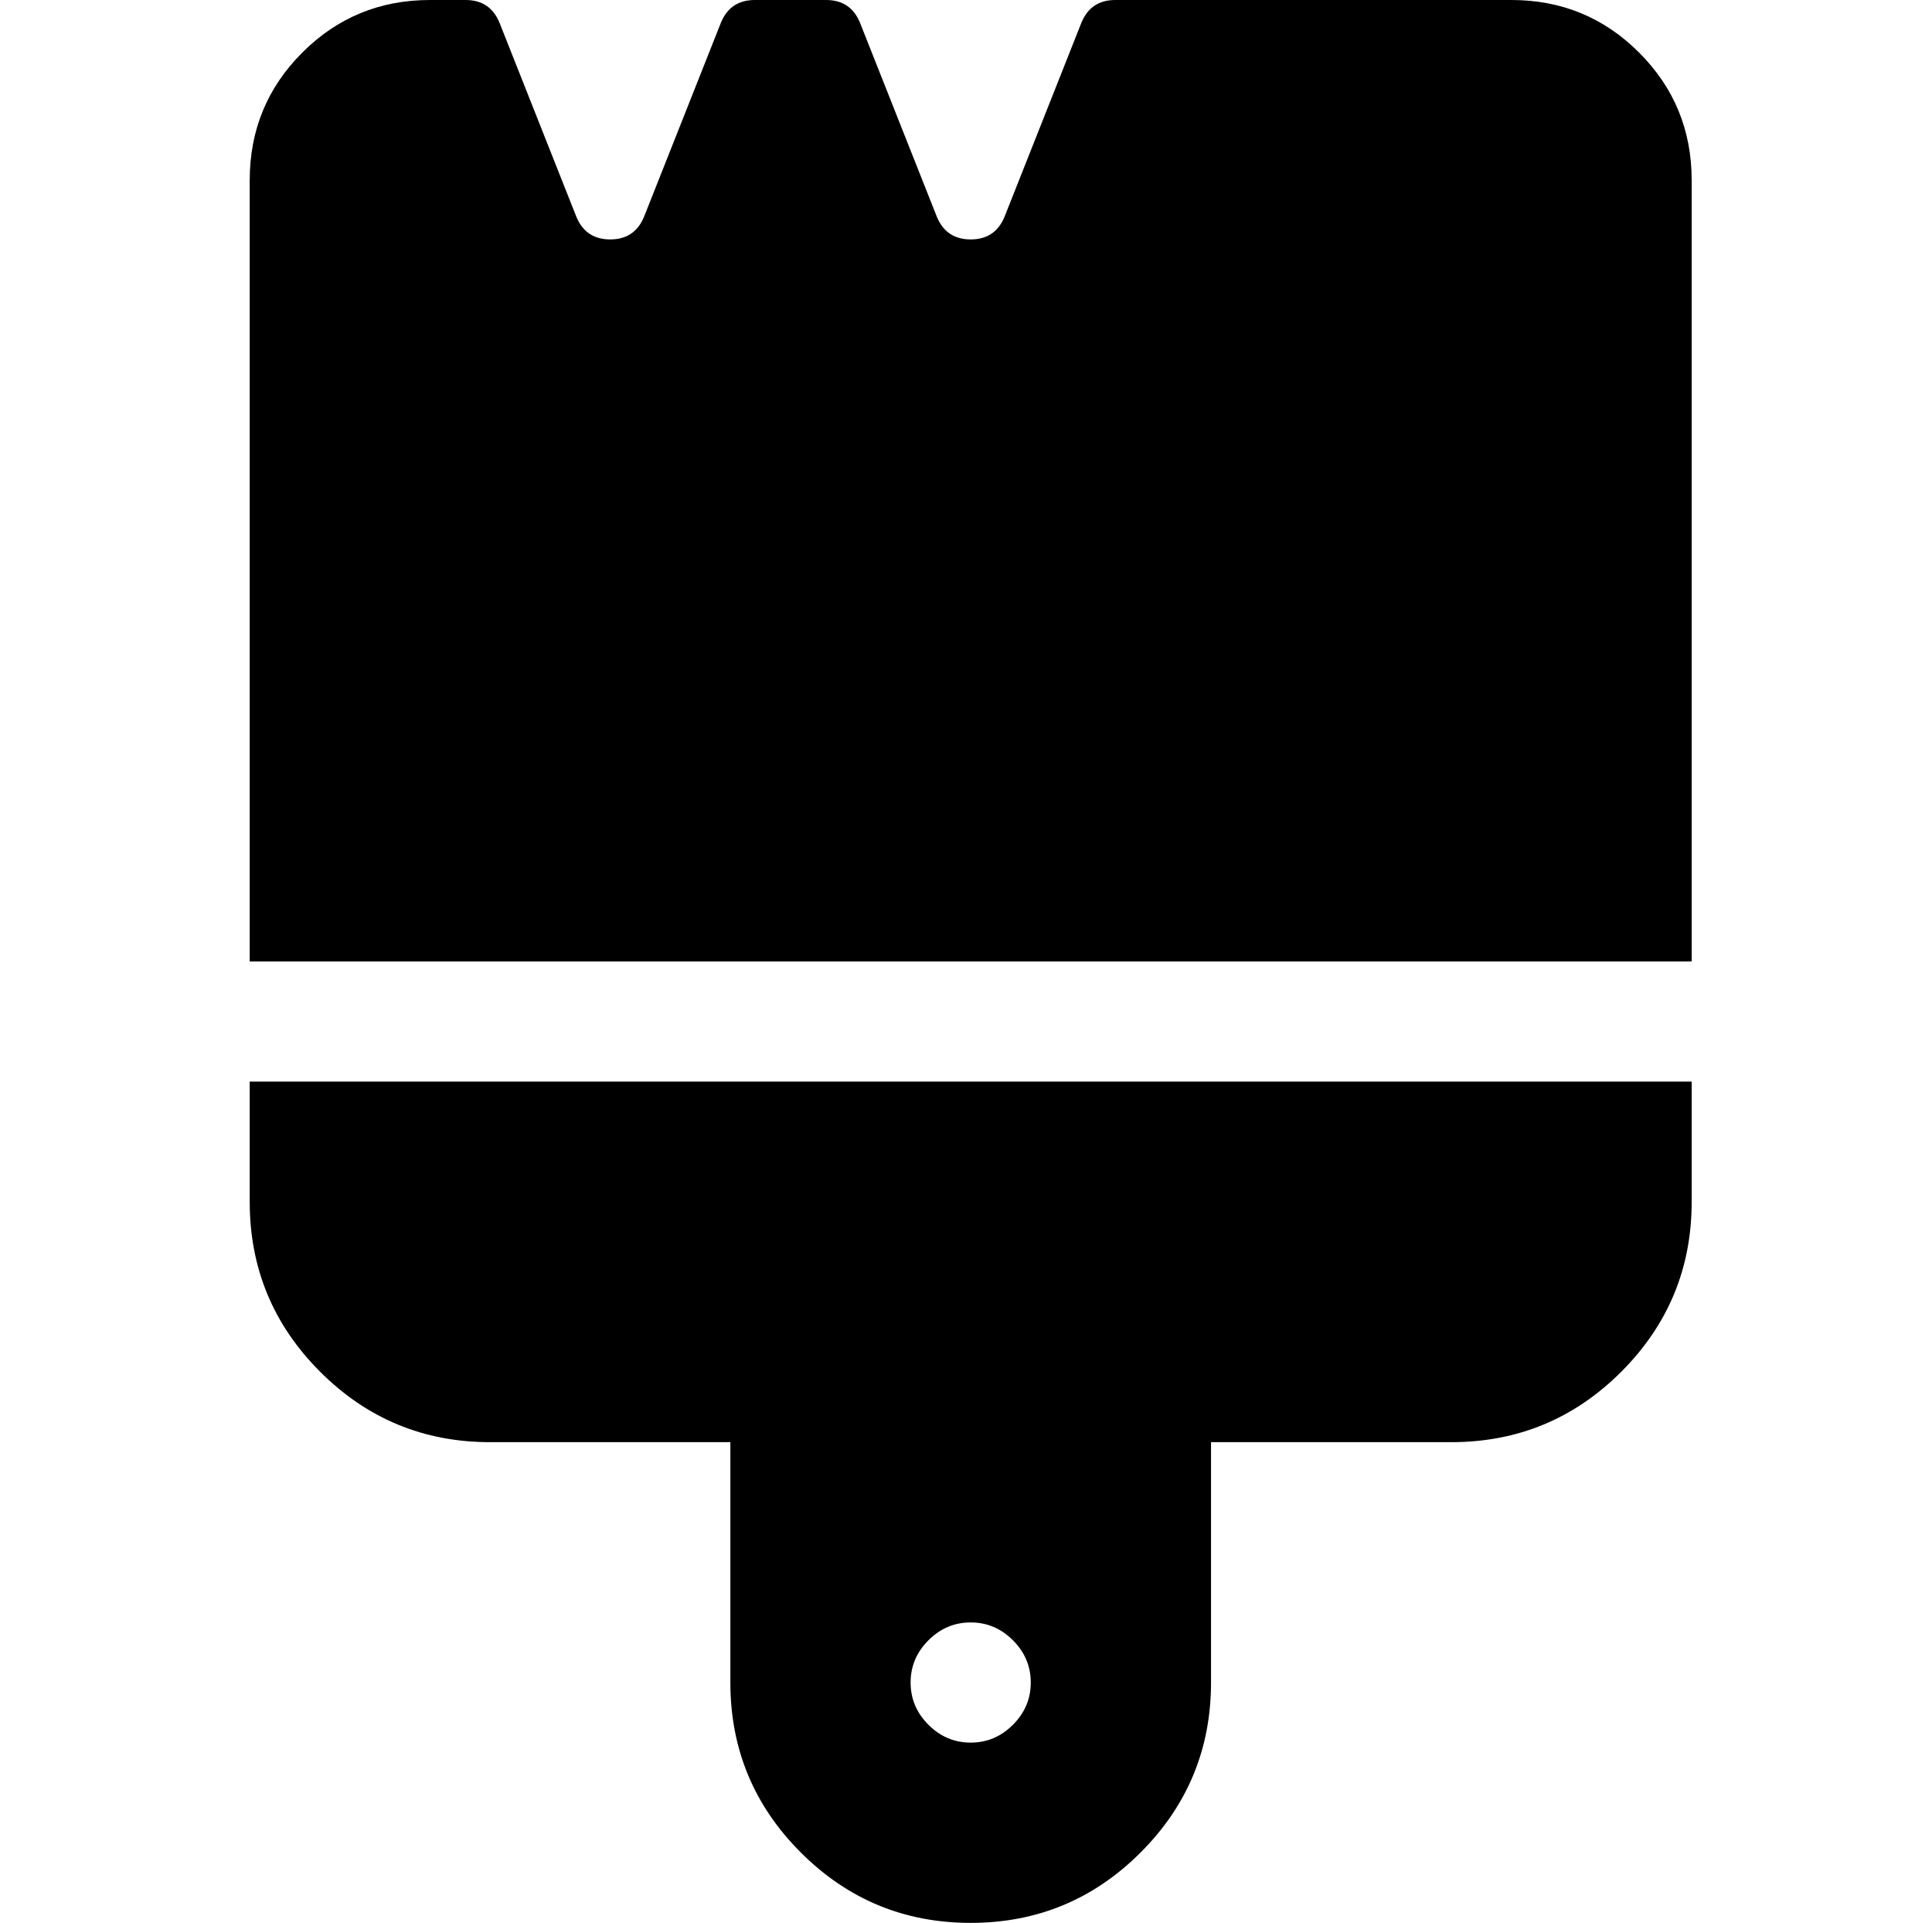
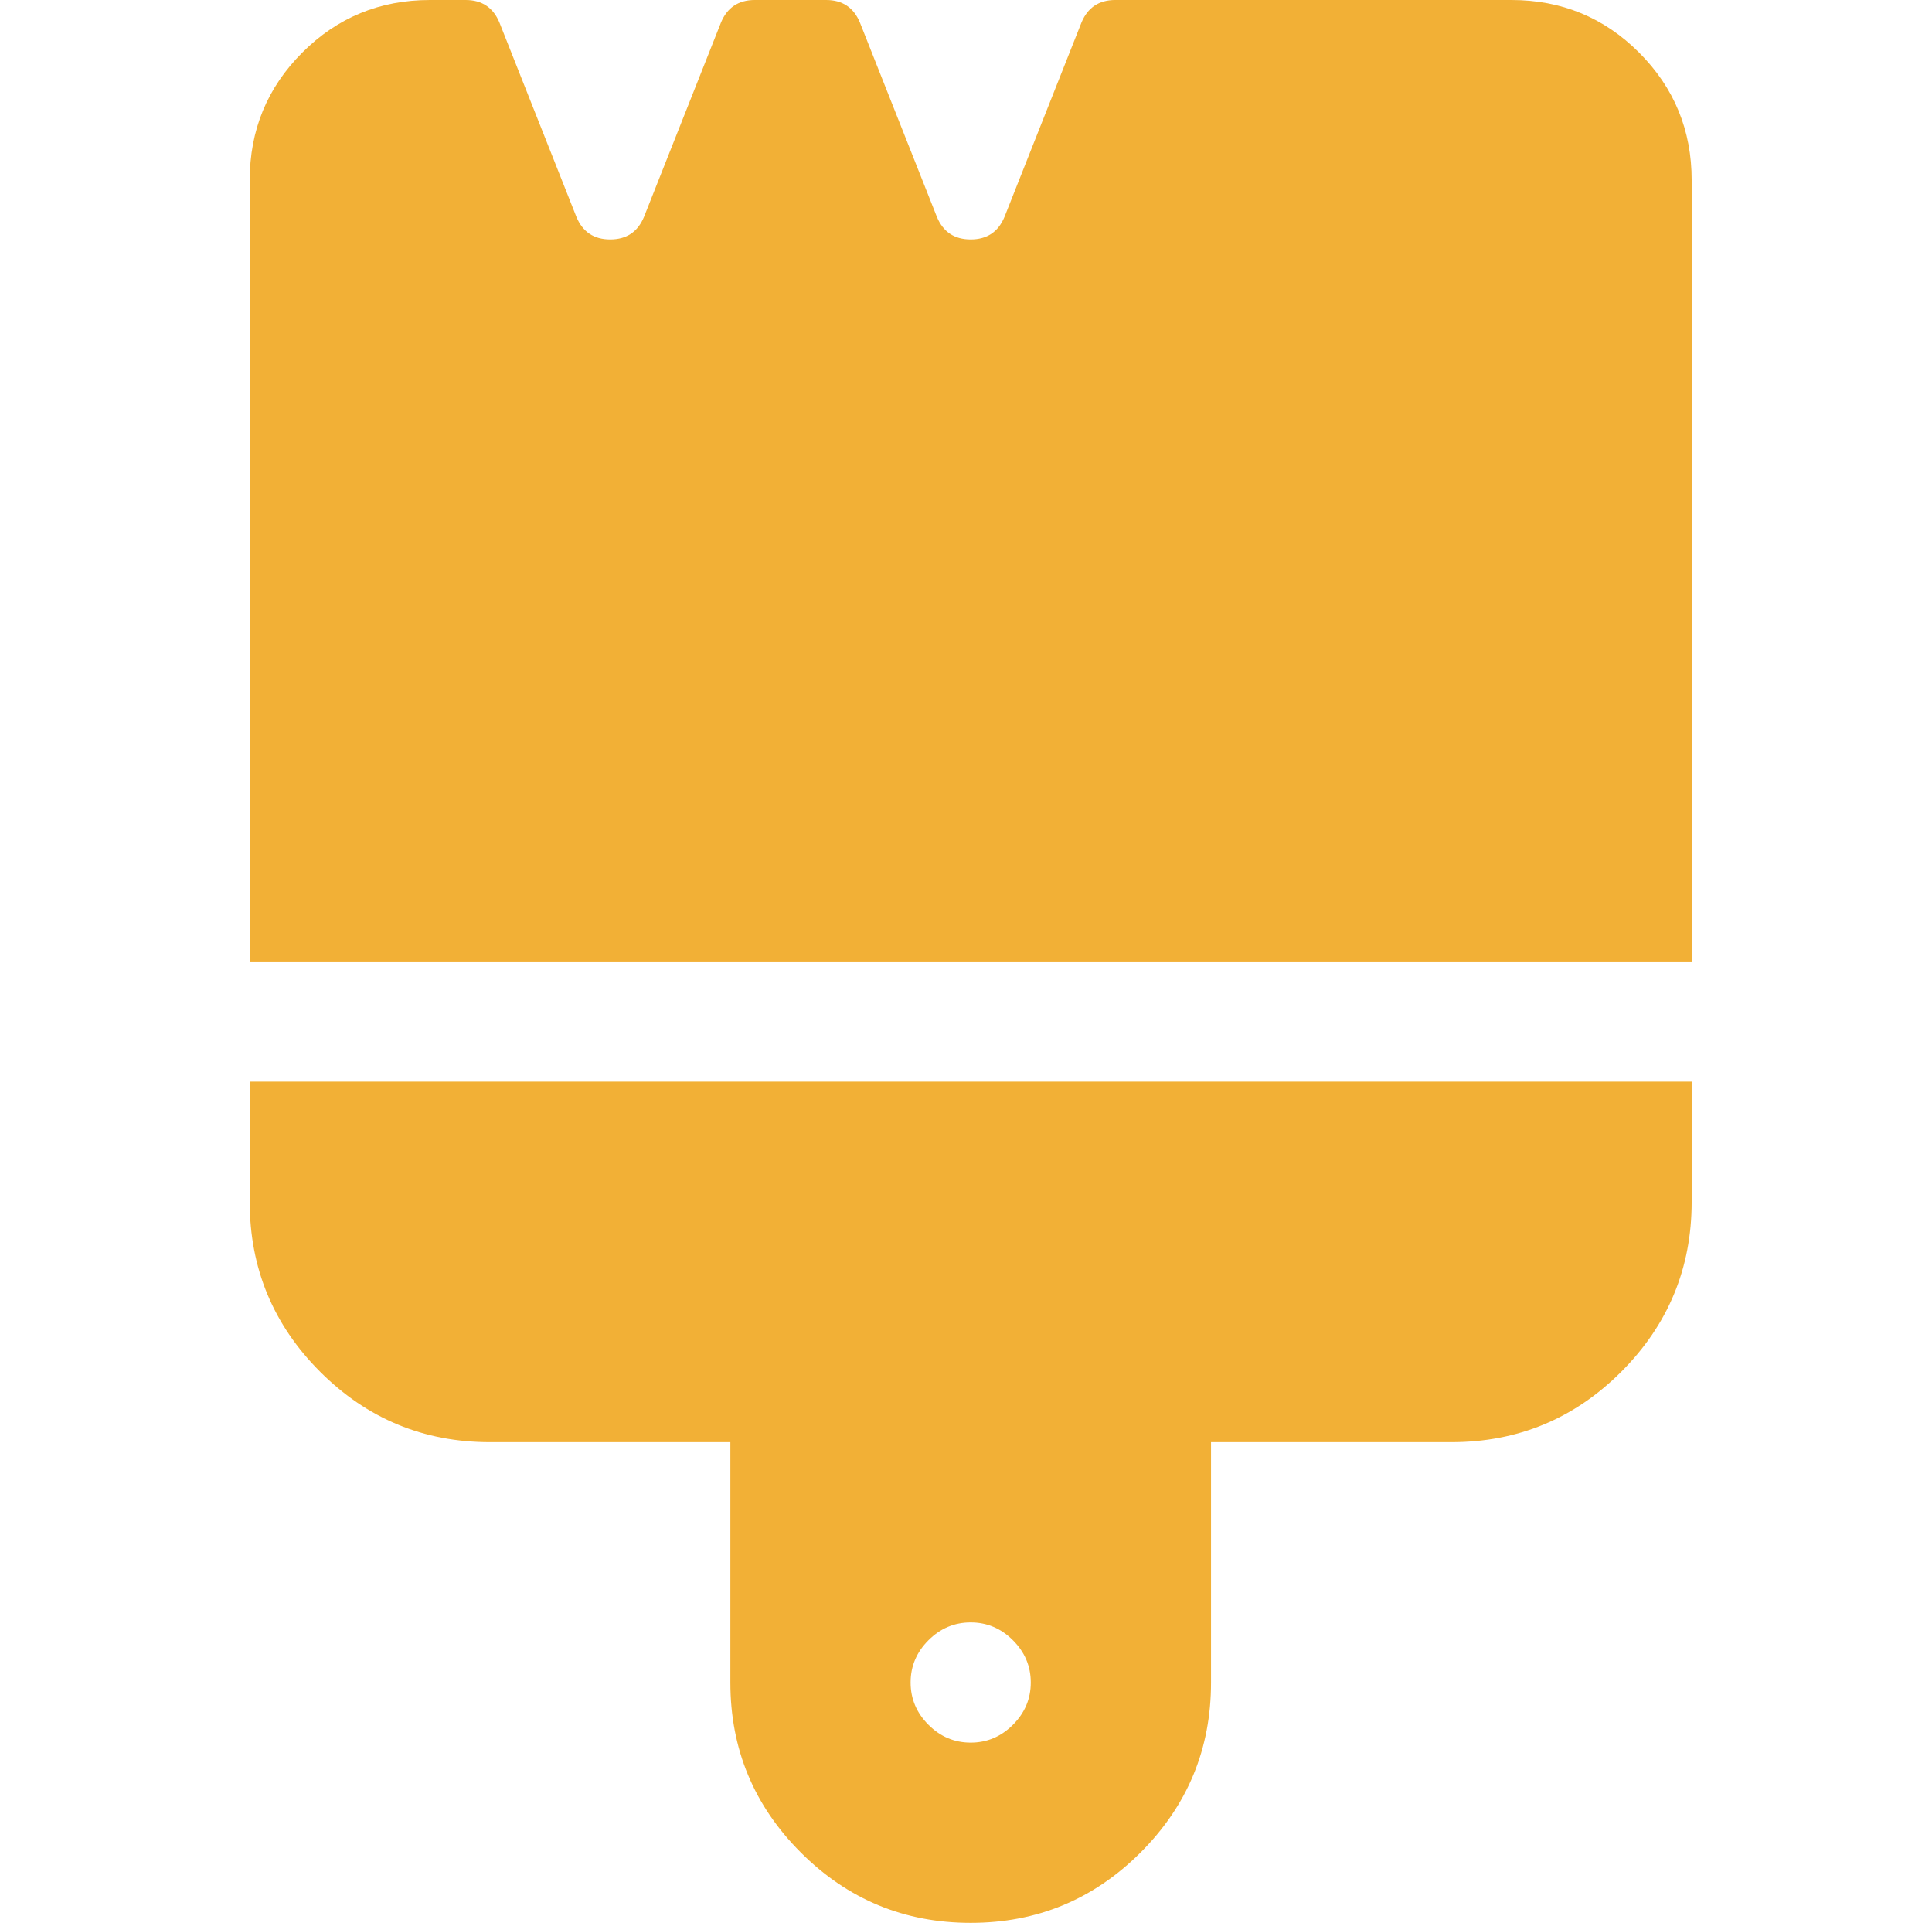
<svg xmlns="http://www.w3.org/2000/svg" version="1.1" viewBox="-10 0 2058 2048">
  <g transform="matrix(1 0 0 -1 0 1638)">
-     <path fill="currentColor" d="M906 1614l82 -207q10 -24 36 -24t36 24l82 207q10 24 36 24h422q80 0 136 -56t56 -136v-704v-90v-38h-38h-1460h-38v38v90v704q0 80 56 136t136 56h38q26 0 36 -24l82 -207q10 -24 36 -24t36 24l82 207q10 24 36 24h76q26 0 36 -24zM256 486h1536v-128q0 -106 -75 -181 t-181 -75h-256v-256q0 -106 -75 -181t-181 -75t-181 75t-75 181v256h-256q-106 0 -181 75t-75 181v128zM1024 -90q-26 0 -45 -19t-19 -45t19 -45t45 -19t45 19t19 45t-19 45t-45 19z" />
+     <path fill="#f2b036" d="M906 1614l82 -207q10 -24 36 -24t36 24l82 207q10 24 36 24h422q80 0 136 -56t56 -136v-704v-90v-38h-38h-1460h-38v38v90v704q0 80 56 136t136 56h38q26 0 36 -24l82 -207q10 -24 36 -24t36 24l82 207q10 24 36 24h76q26 0 36 -24zM256 486h1536v-128q0 -106 -75 -181 t-181 -75h-256v-256q0 -106 -75 -181t-181 -75t-181 75t-75 181v256h-256q-106 0 -181 75t-75 181v128zM1024 -90q-26 0 -45 -19t-19 -45t19 -45t45 -19t45 19t19 45t-19 45t-45 19z" />
  </g>
</svg>
